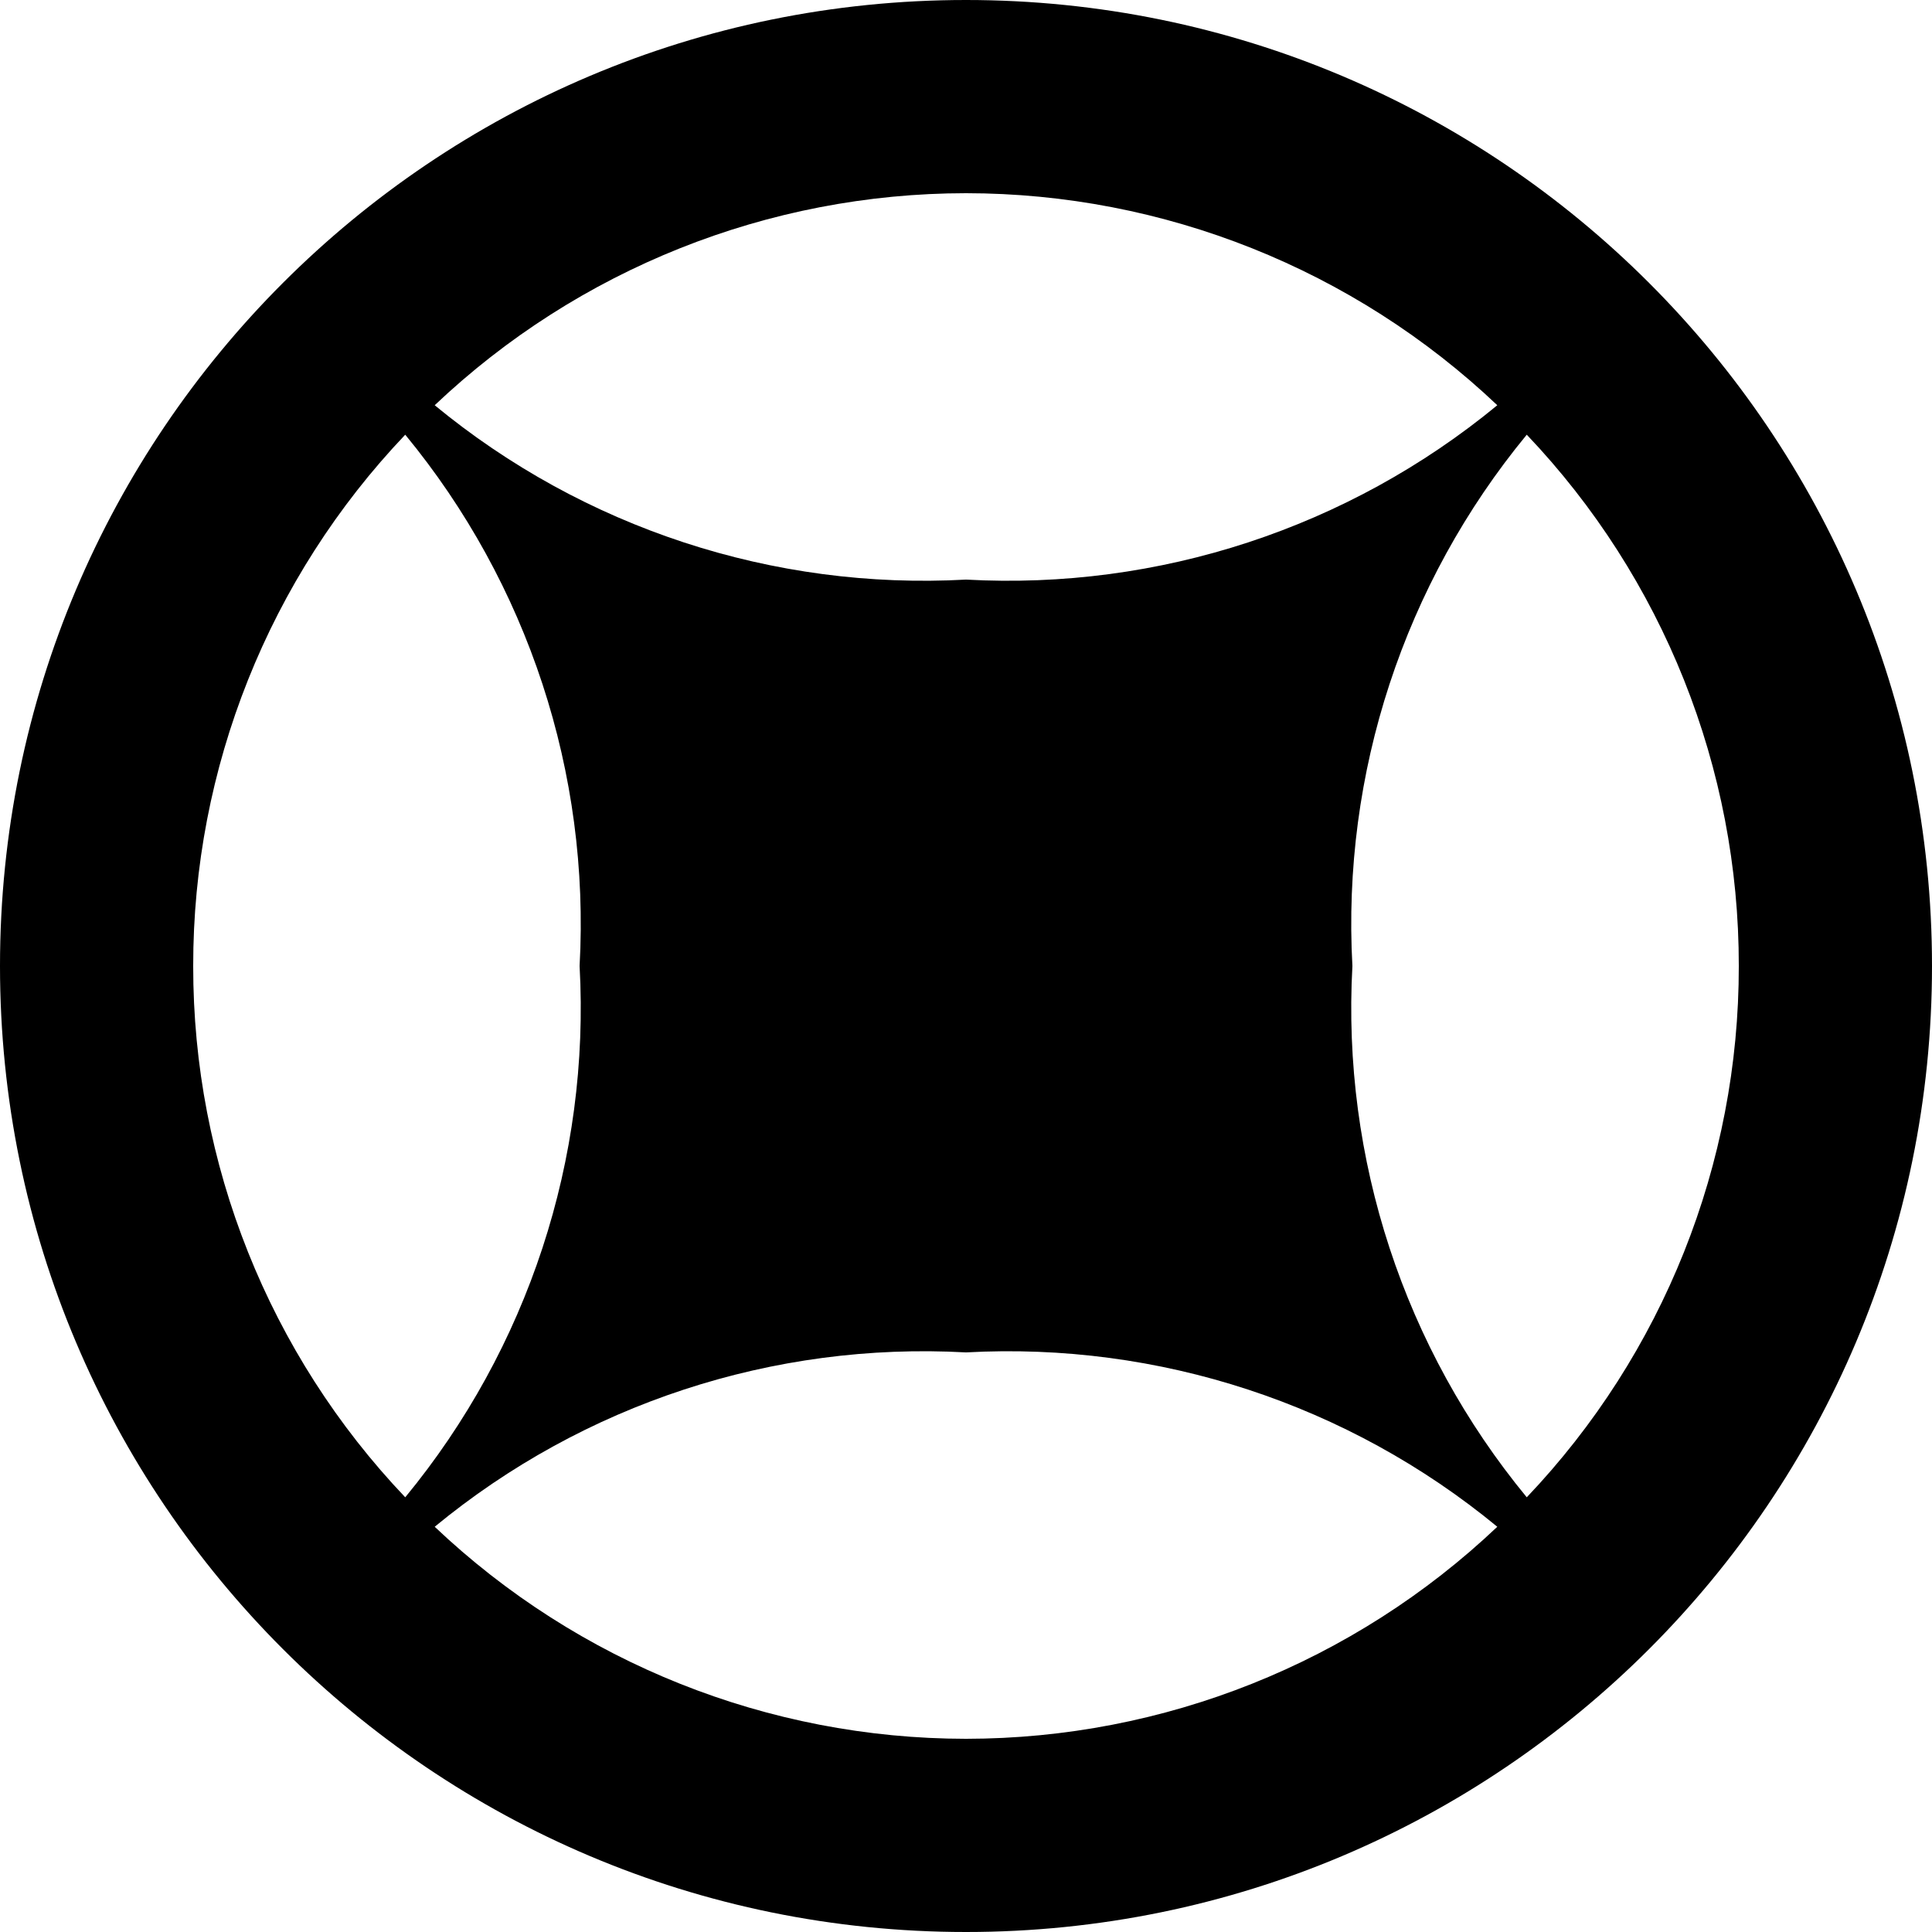
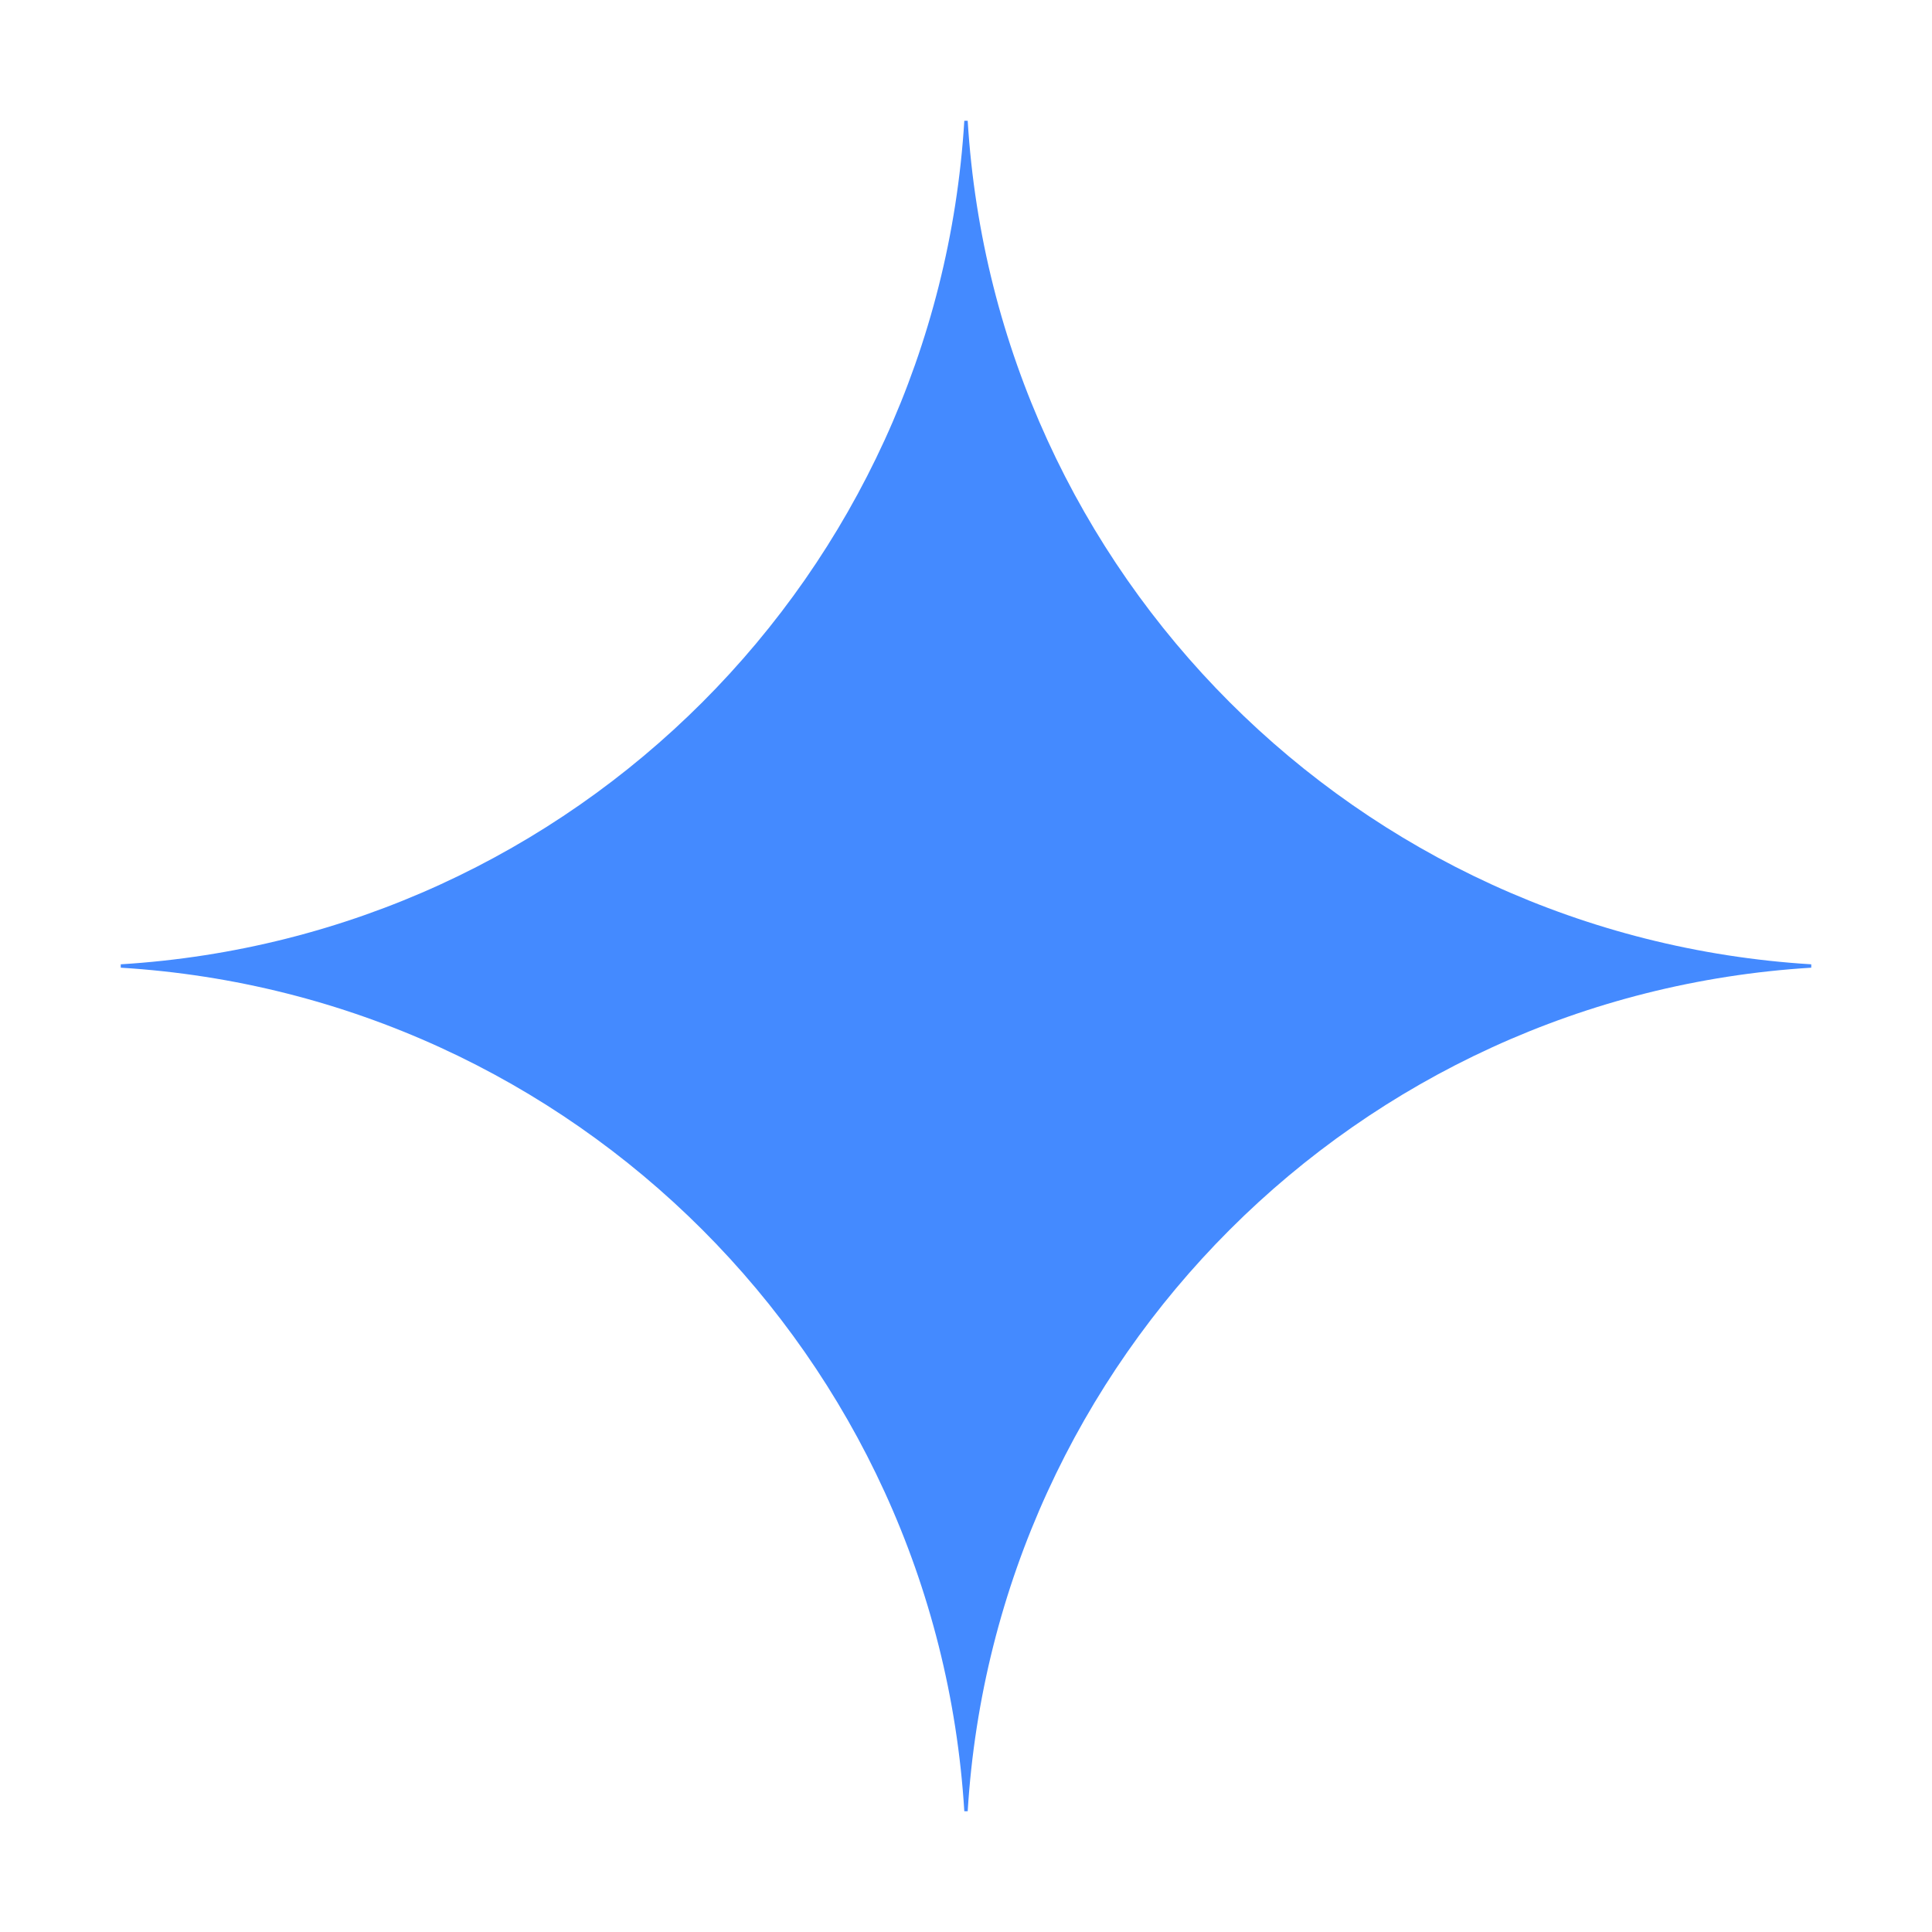
- <svg xmlns="http://www.w3.org/2000/svg" viewBox="0 0 24 24" fill="currentColor">
-   <path d="M12 0C5.372 0 0 5.372 0 12s5.372 12 12 12 12-5.372 12-12S18.628 0 12 0zm0 2.4a9.6 9.6 0 0 1 6.6 2.634A9.552 9.552 0 0 1 12 7.2a9.552 9.552 0 0 1-6.6-2.166A9.6 9.6 0 0 1 12 2.4zM2.4 12a9.56 9.56 0 0 1 2.634-6.6A9.552 9.552 0 0 1 7.2 12a9.552 9.552 0 0 1-2.166 6.6A9.56 9.56 0 0 1 2.4 12zm9.6 9.6a9.6 9.6 0 0 1-6.6-2.634A9.552 9.552 0 0 1 12 16.8a9.552 9.552 0 0 1 6.6 2.166A9.6 9.6 0 0 1 12 21.6zm9.6-9.6a9.56 9.56 0 0 1-2.634 6.6A9.552 9.552 0 0 1 16.8 12a9.552 9.552 0 0 1 2.166-6.6A9.56 9.56 0 0 1 21.6 12z" />
+ <svg xmlns="http://www.w3.org/2000/svg" viewBox="0 0 16 16">
+   <path fill="#448aff" d="M15 8.014A7.457 7.457 0 0 0 8.014 15h-.028A7.456 7.456 0 0 0 1 8.014v-.028A7.456 7.456 0 0 0 7.986 1h.028A7.457 7.457 0 0 0 15 7.986z" />
</svg>
